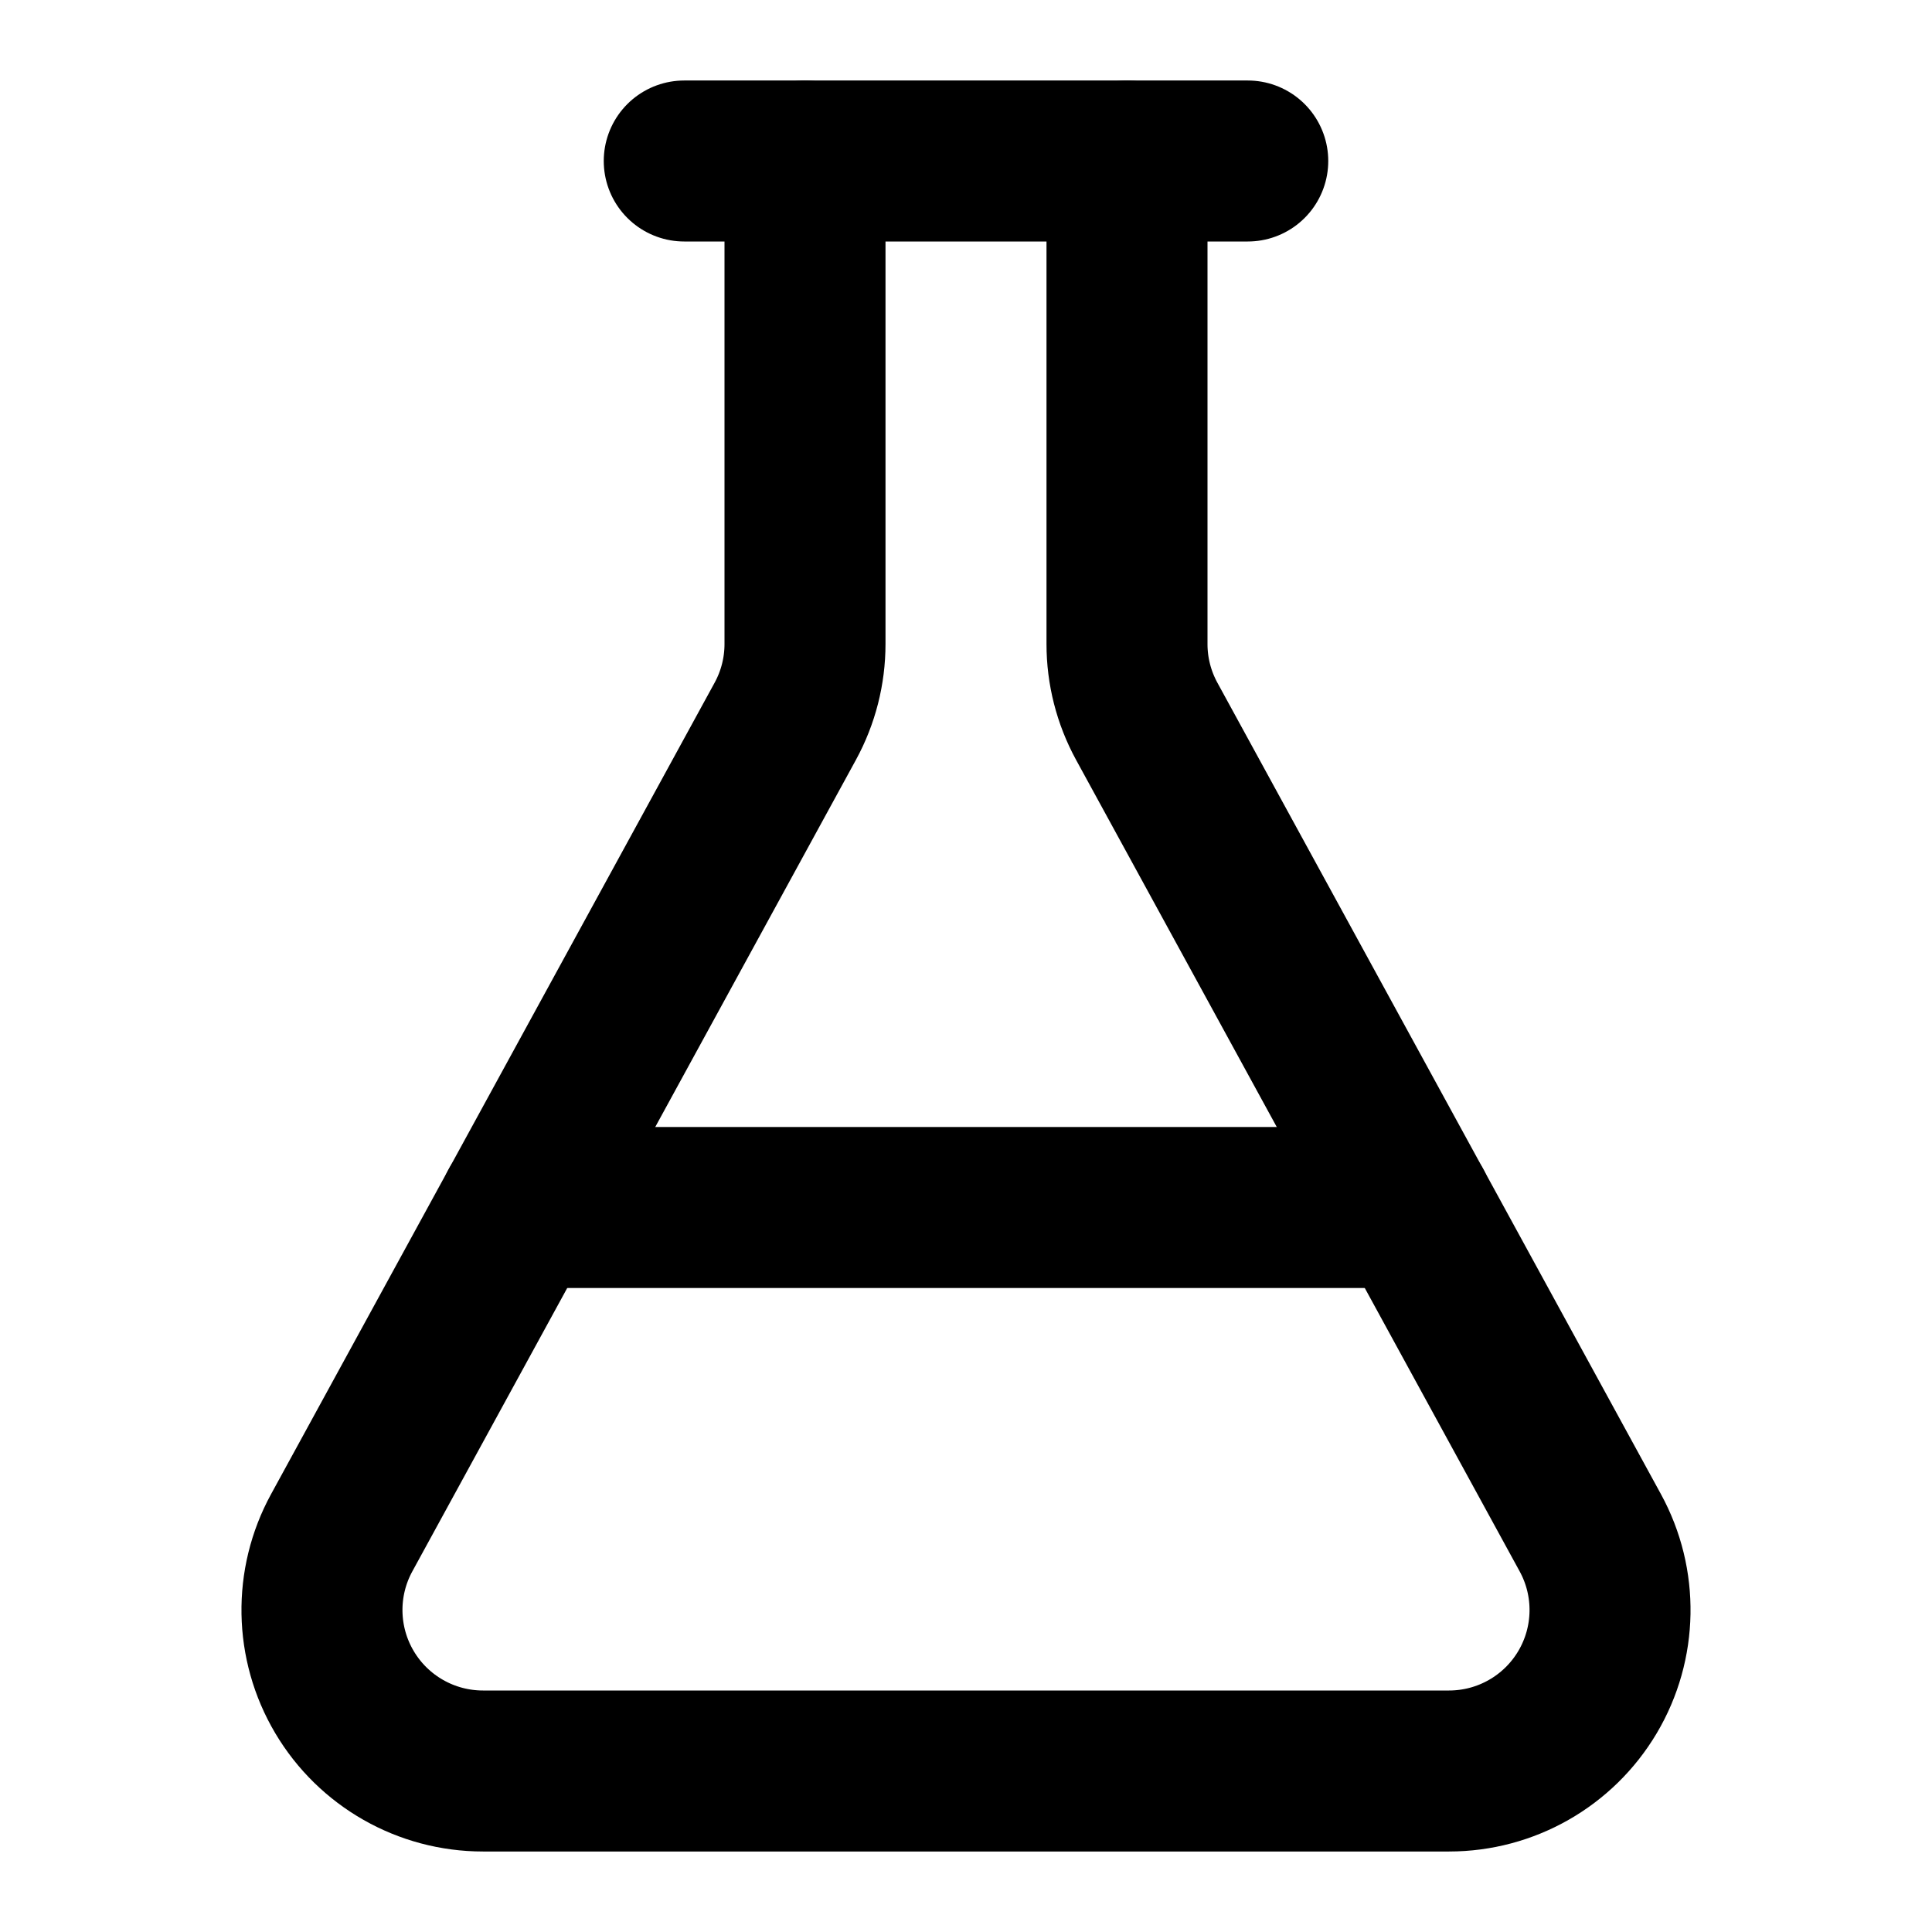
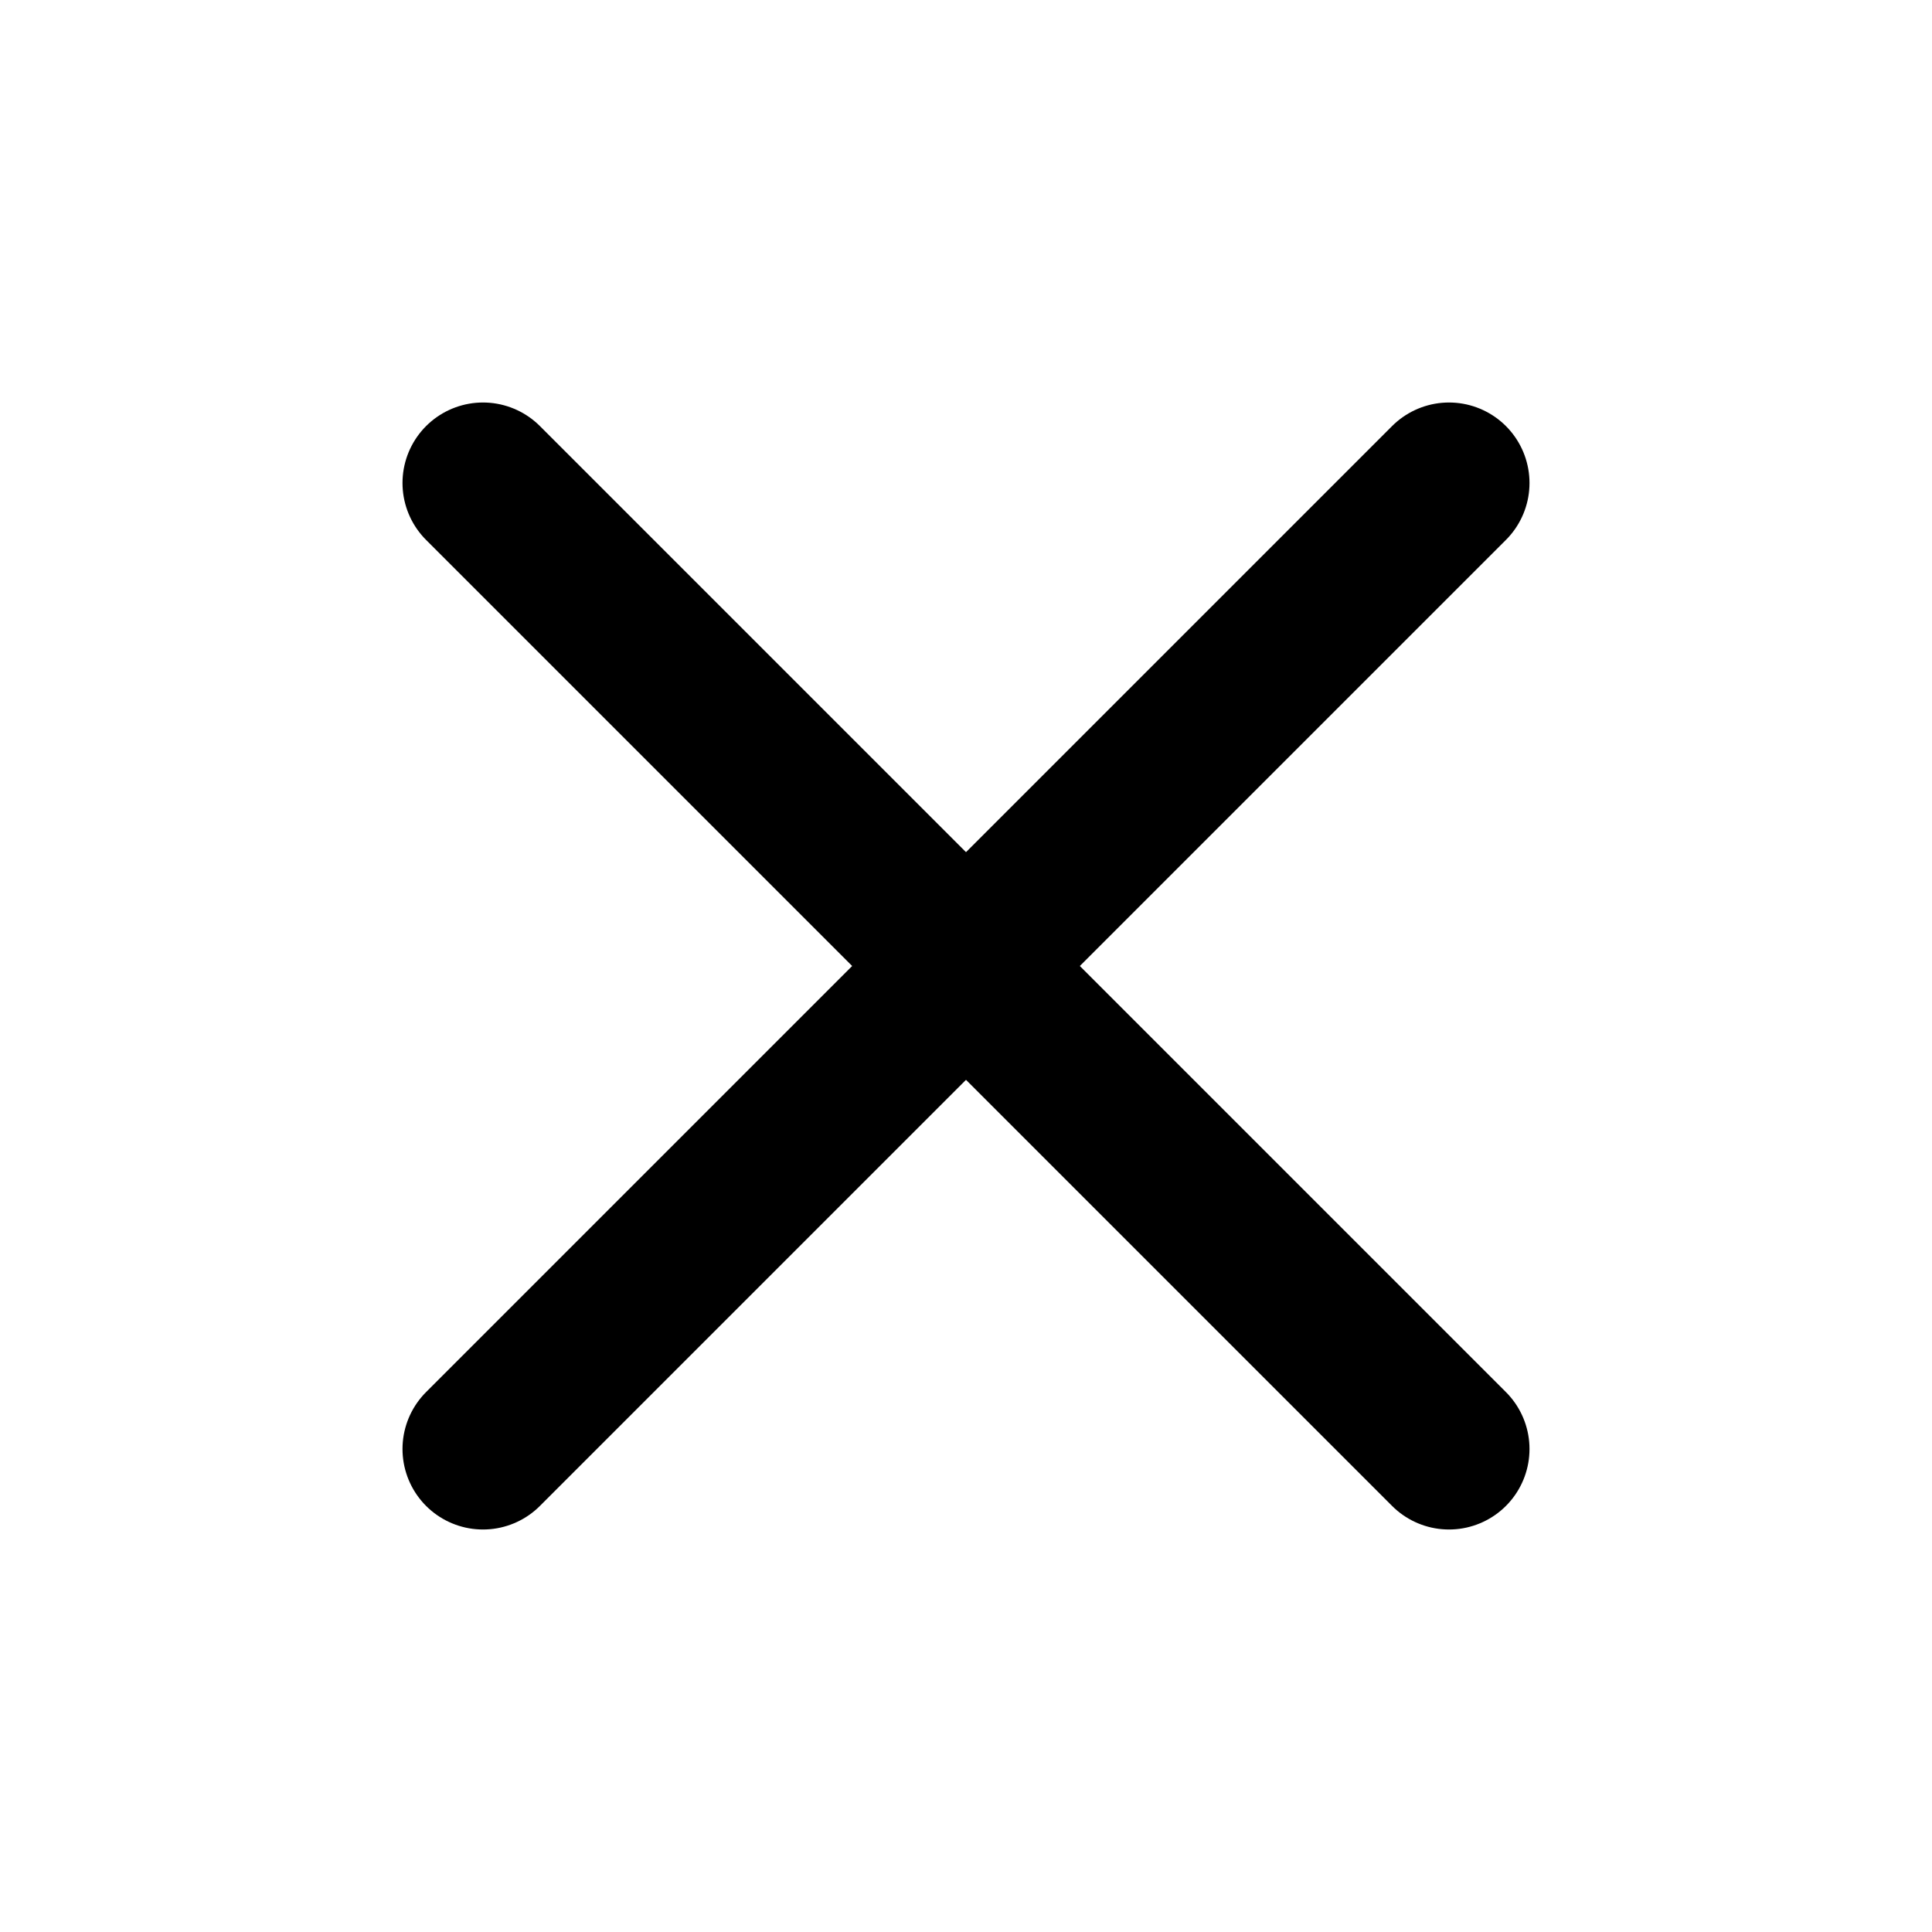
<svg xmlns="http://www.w3.org/2000/svg" width="24" height="24" viewBox="0 0 24 24" fill="none" stroke="currentColor" stroke-width="2" stroke-linecap="round" stroke-linejoin="round">
-   <path d="M14 2v6a2 2 0 0 0 .245.96l5.51 10.08A2 2 0 0 1 18 22H6a2 2 0 0 1-1.755-2.96l5.51-10.08A2 2 0 0 0 10 8V2" />
-   <path d="M6.453 15h11.094" />
-   <path d="M8.5 2h7" />
+   <path d="M18 6 6 18" />
+   <path d="m6 6 12 12" />
</svg>
